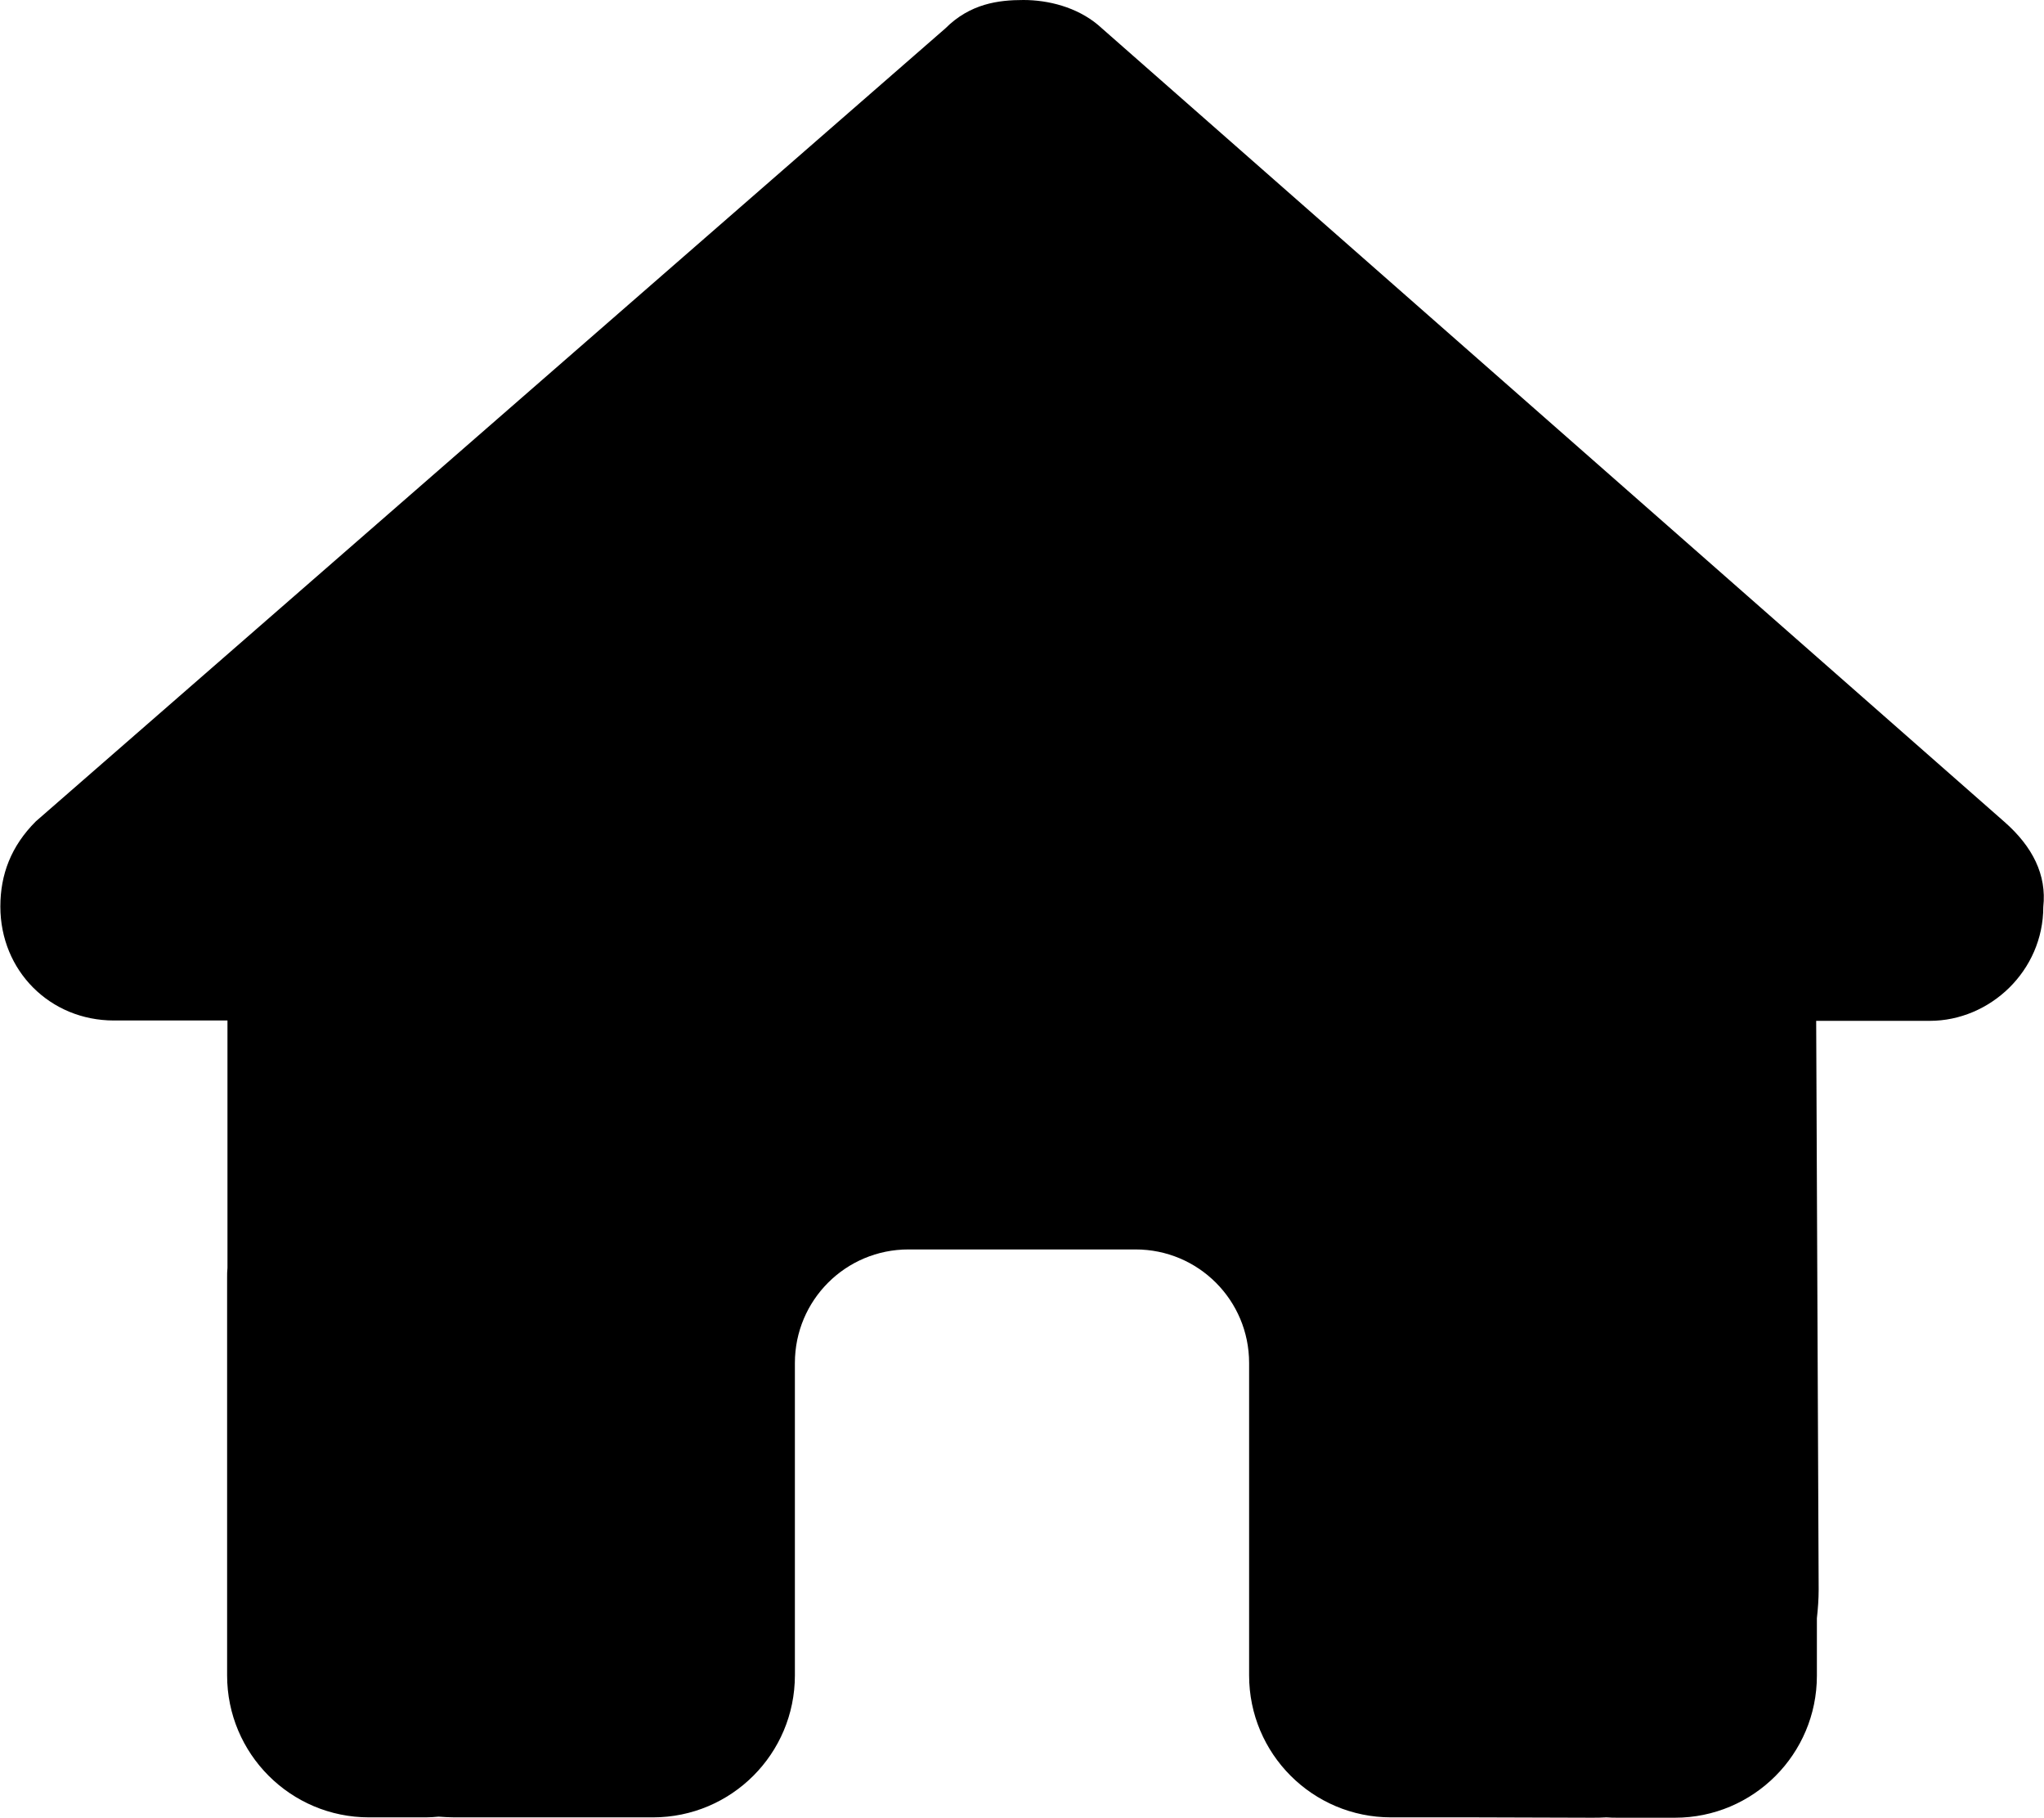
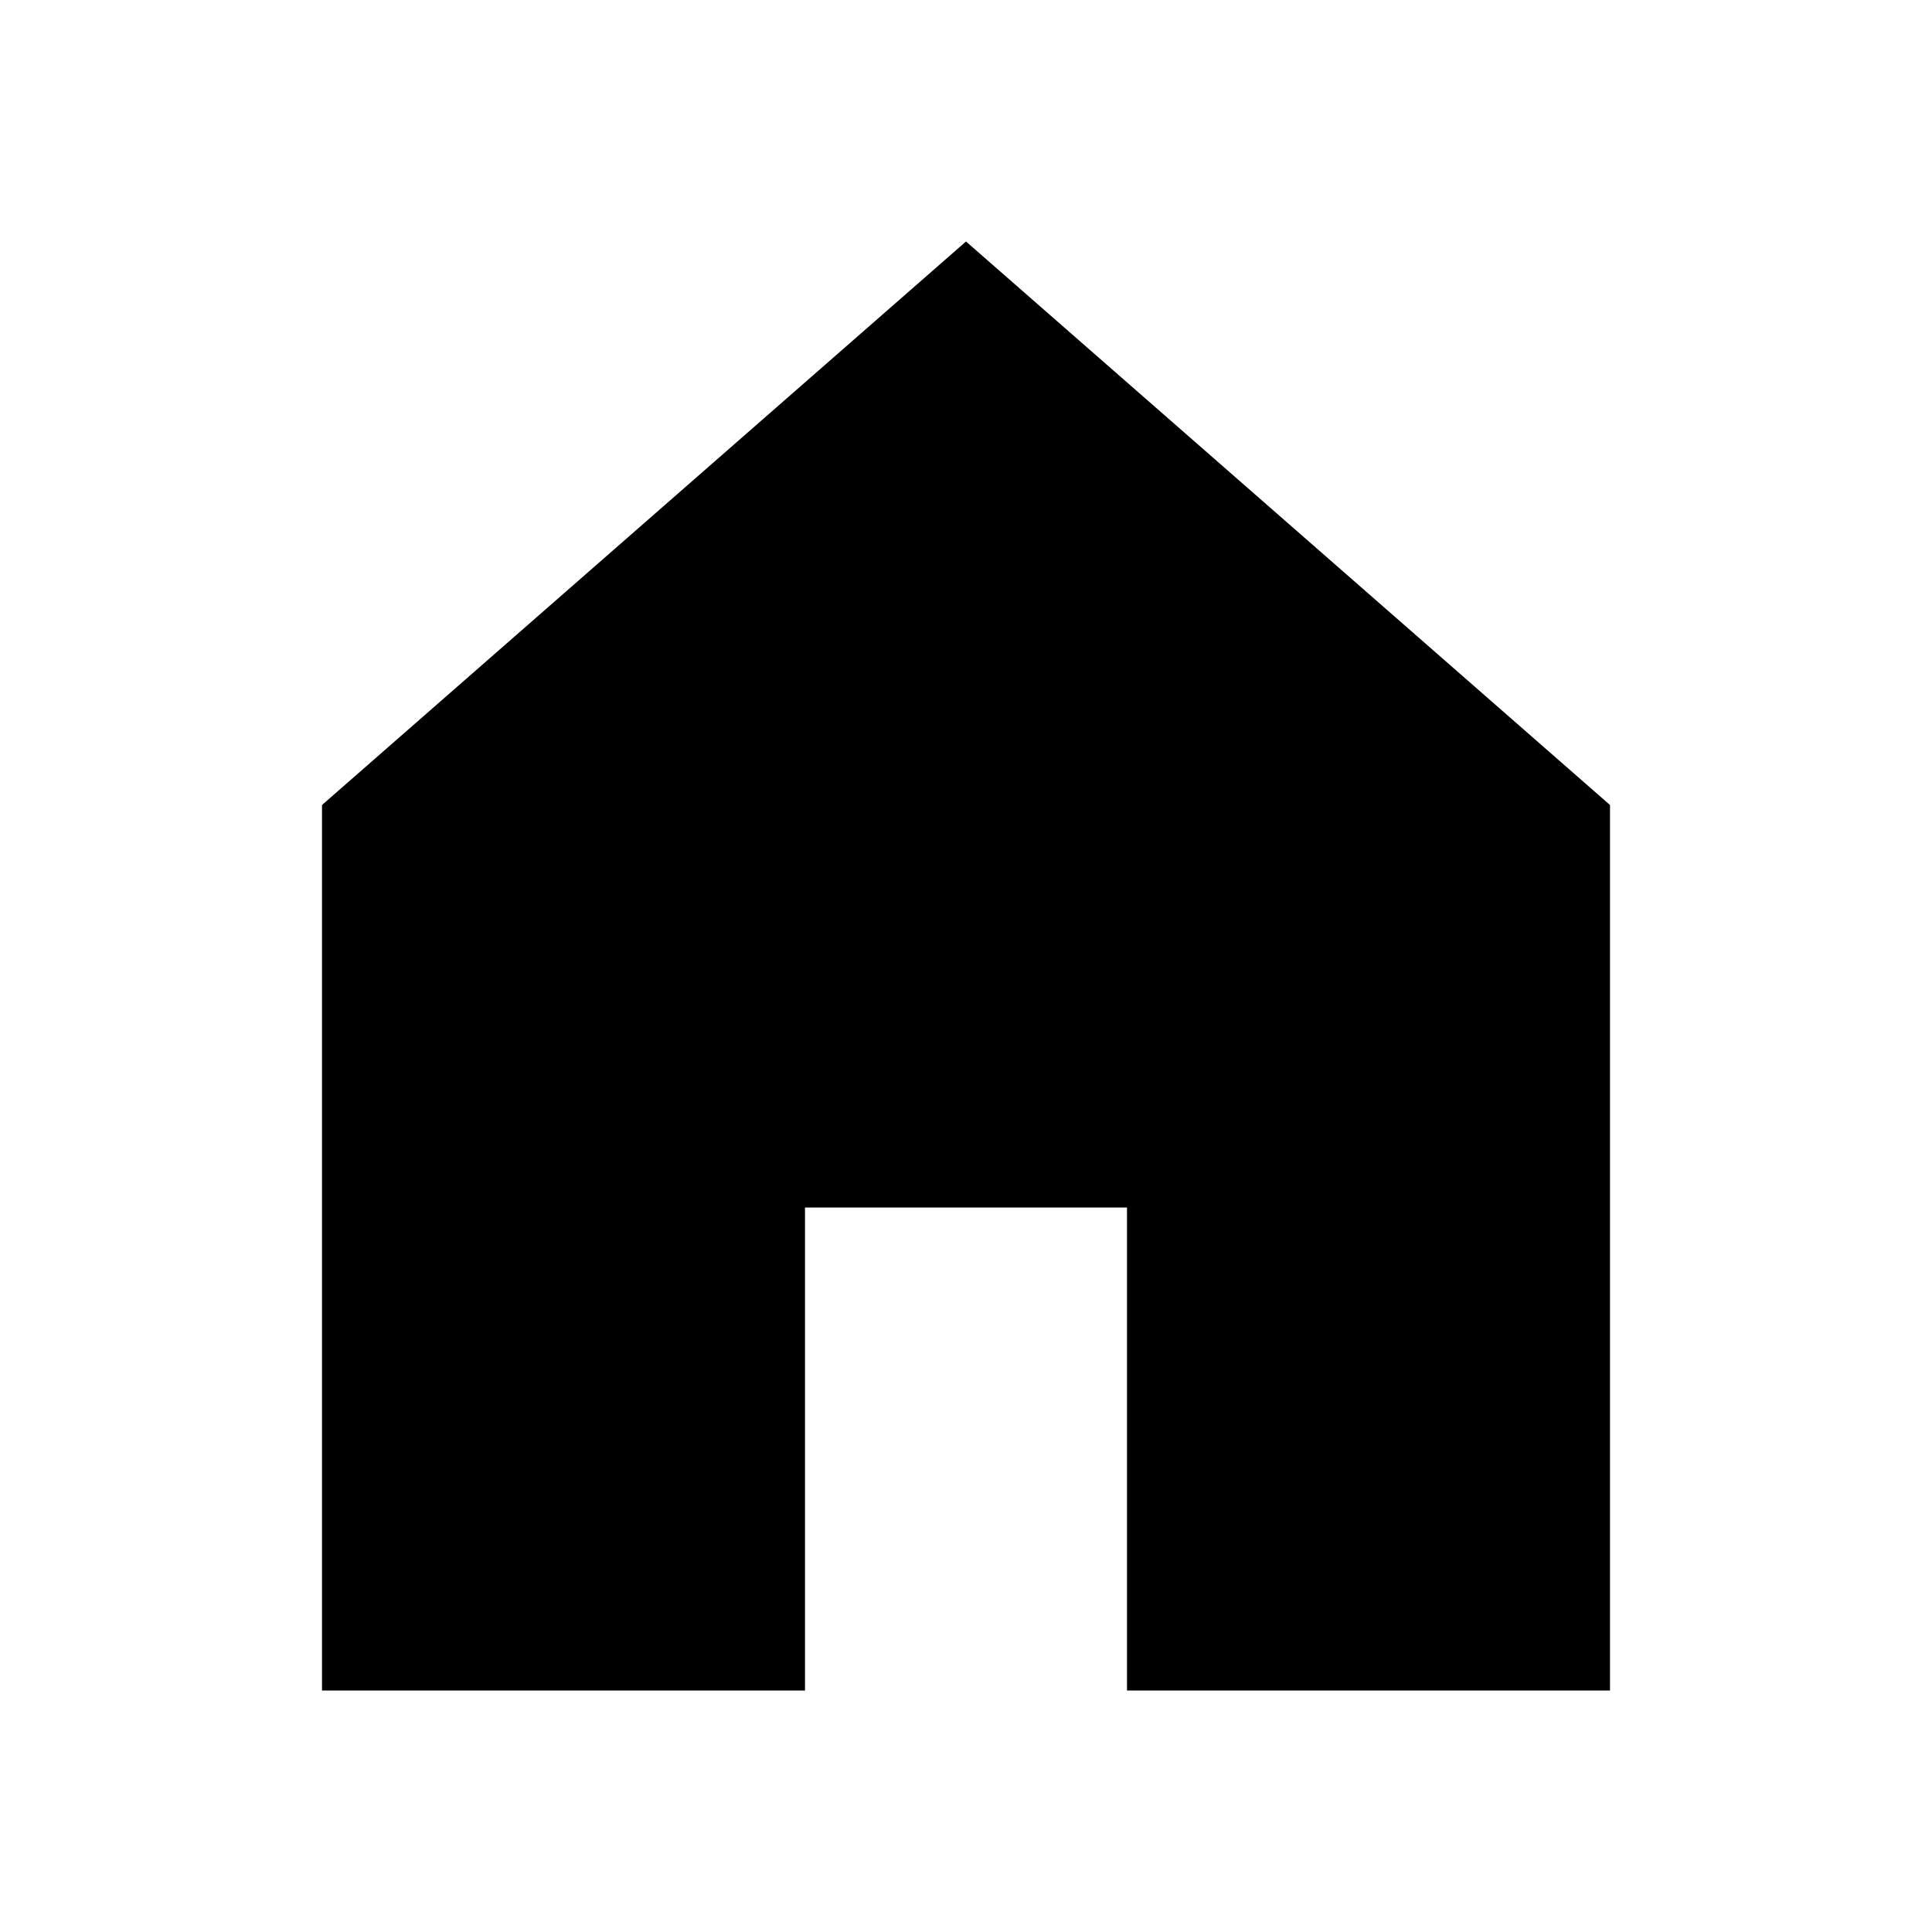
- <svg xmlns="http://www.w3.org/2000/svg" viewBox="0 0 576 512">
-   <path d="M575.8 255.5c0 18-15 32.1-32 32.1l-32 0 .7 160.2c0 2.7-.2 5.4-.5 8.1l0 16.2c0 22.1-17.9 40-40 40l-16 0c-1.1 0-2.2 0-3.3-.1c-1.4 .1-2.8 .1-4.2 .1L416 512l-24 0c-22.1 0-40-17.9-40-40l0-24 0-64c0-17.7-14.3-32-32-32l-64 0c-17.7 0-32 14.3-32 32l0 64 0 24c0 22.1-17.9 40-40 40l-24 0-31.9 0c-1.5 0-3-.1-4.5-.2c-1.2 .1-2.4 .2-3.6 .2l-16 0c-22.1 0-40-17.9-40-40l0-112c0-.9 0-1.9 .1-2.8l0-69.7-32 0c-18 0-32-14-32-32.1c0-9 3-17 10-24L266.4 8c7-7 15-8 22-8s15 2 21 7L564.8 231.5c8 7 12 15 11 24z" />
+ <svg xmlns="http://www.w3.org/2000/svg" viewBox="0 0 24 24" preserveAspectRatio="xMidYMid meet" focusable="false" class="style-scope yt-icon" style="pointer-events: none; display: block; width: 100%; height: 100%;">
+   <g class="style-scope yt-icon">
+     <path d="M4,10V21h6V15h4v6h6V10L12,3Z" class="style-scope yt-icon" />
+   </g>
</svg>
